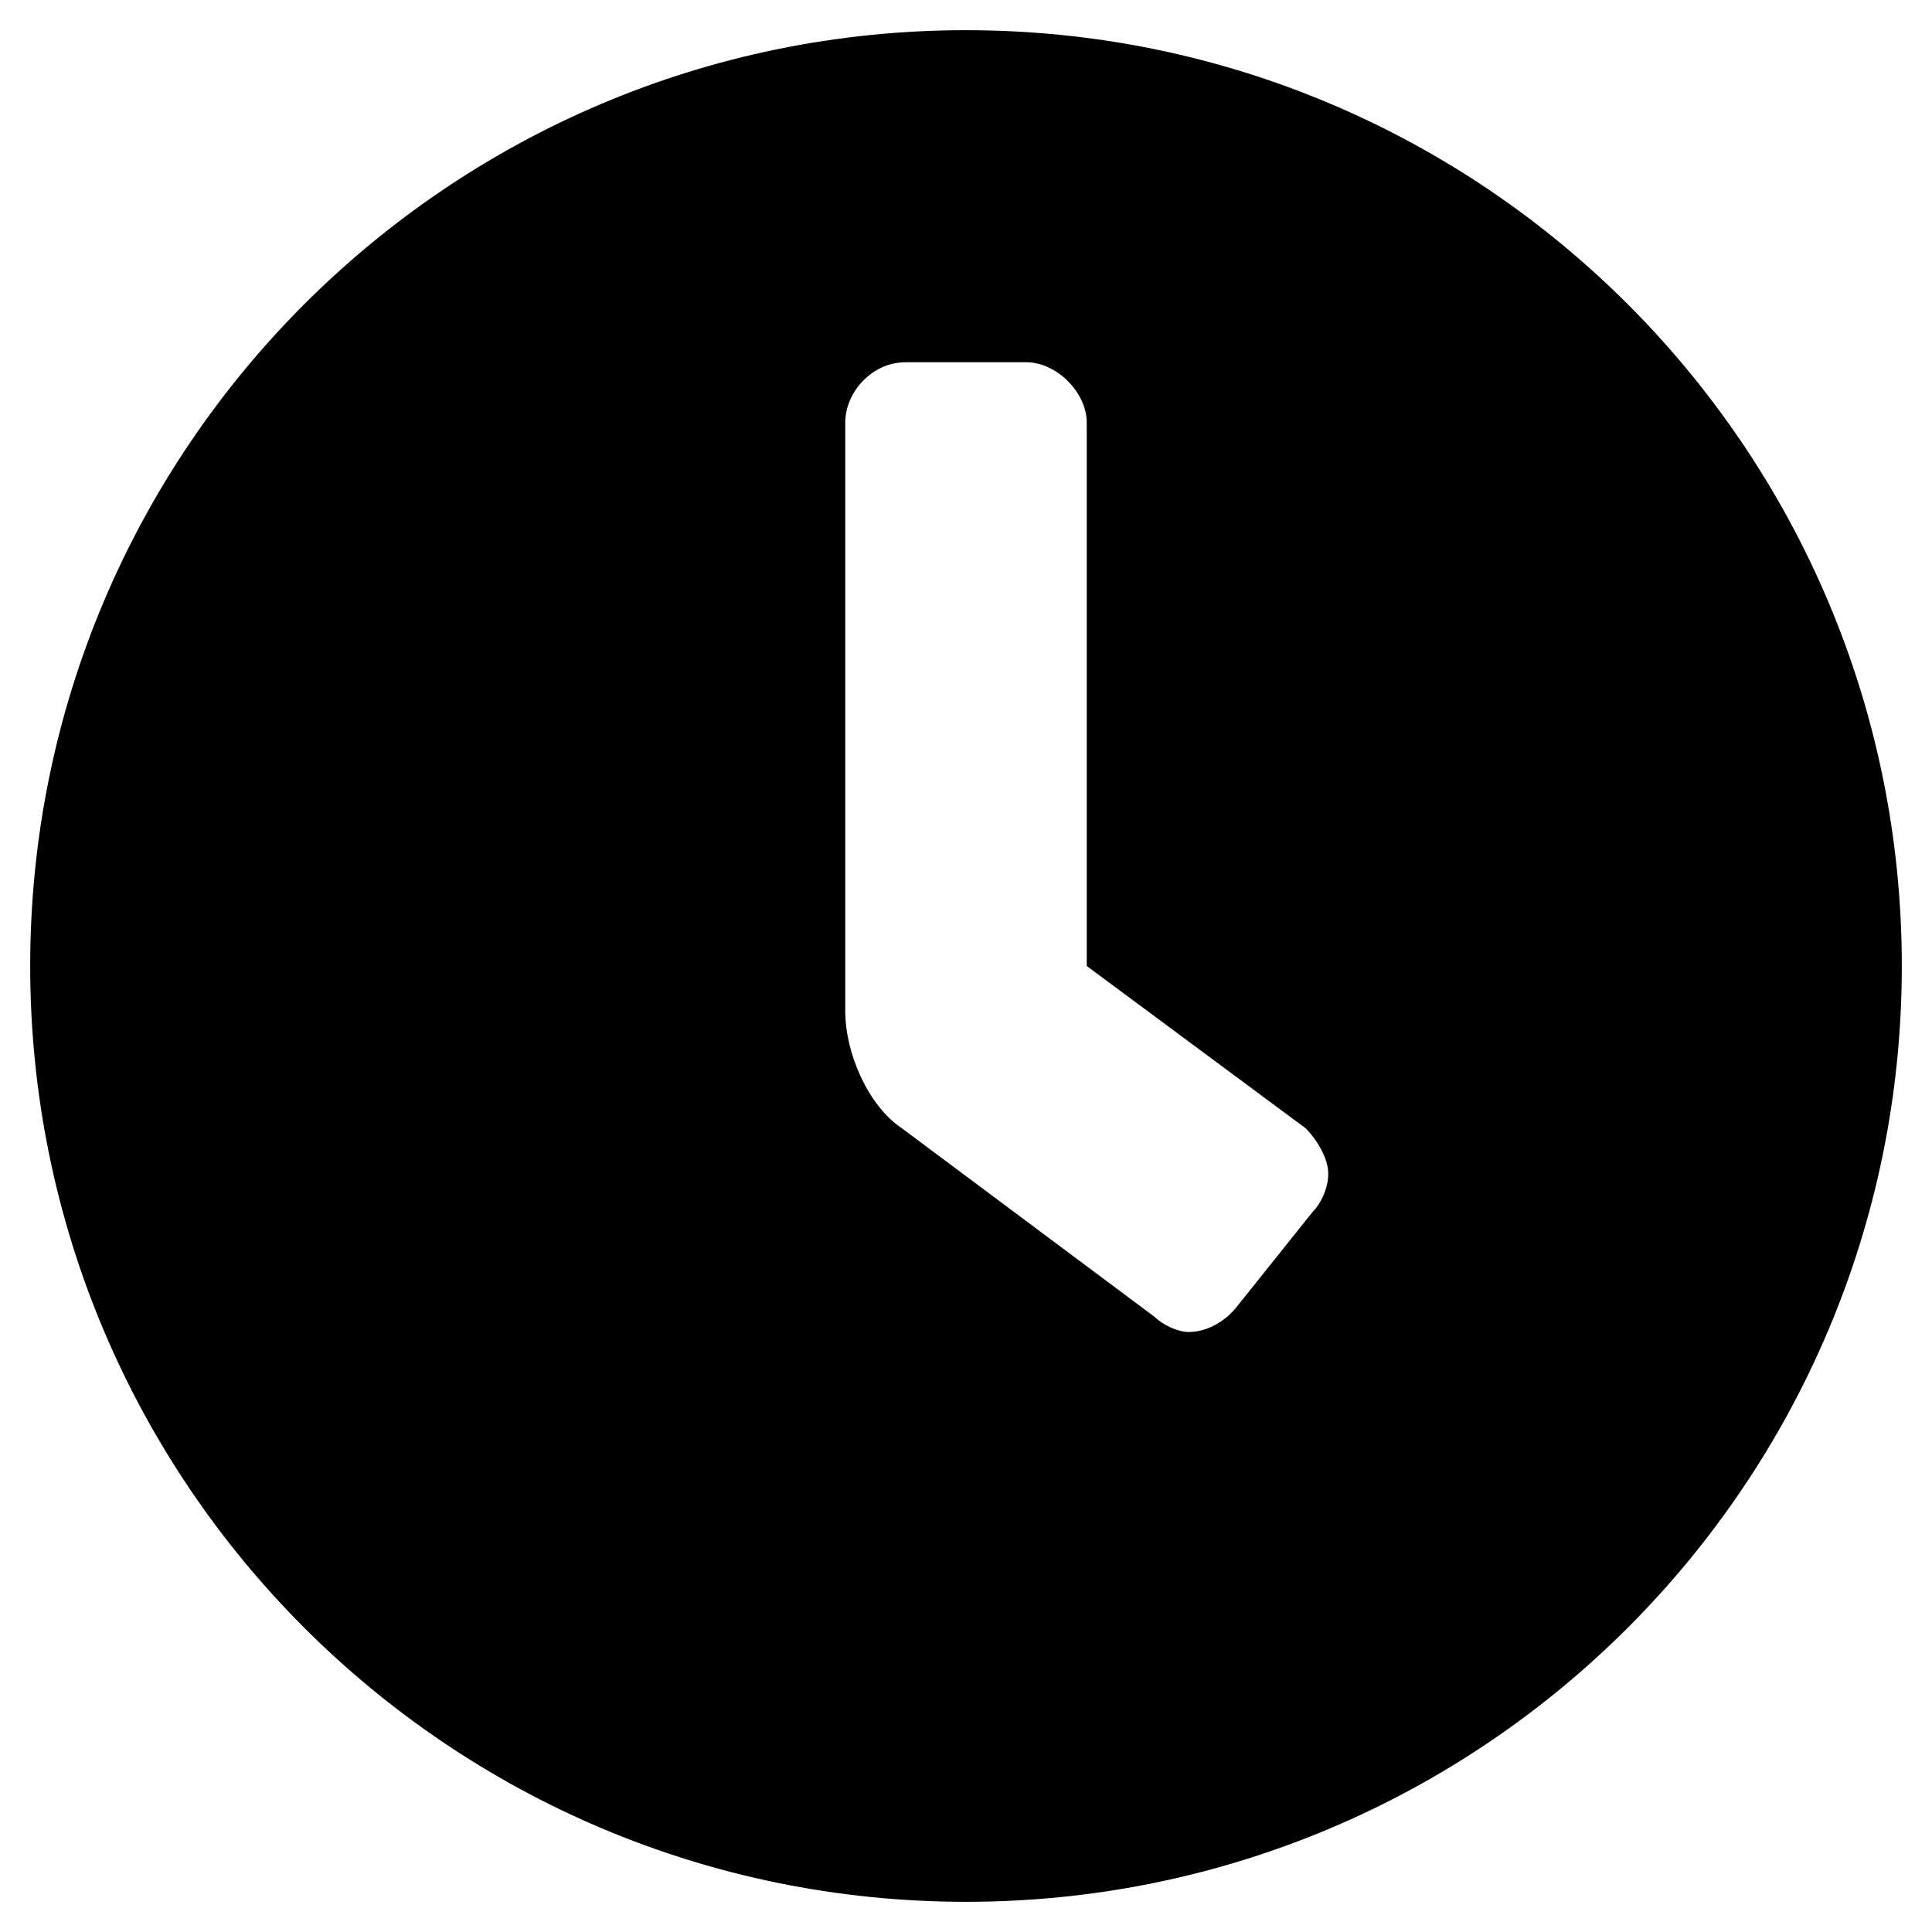
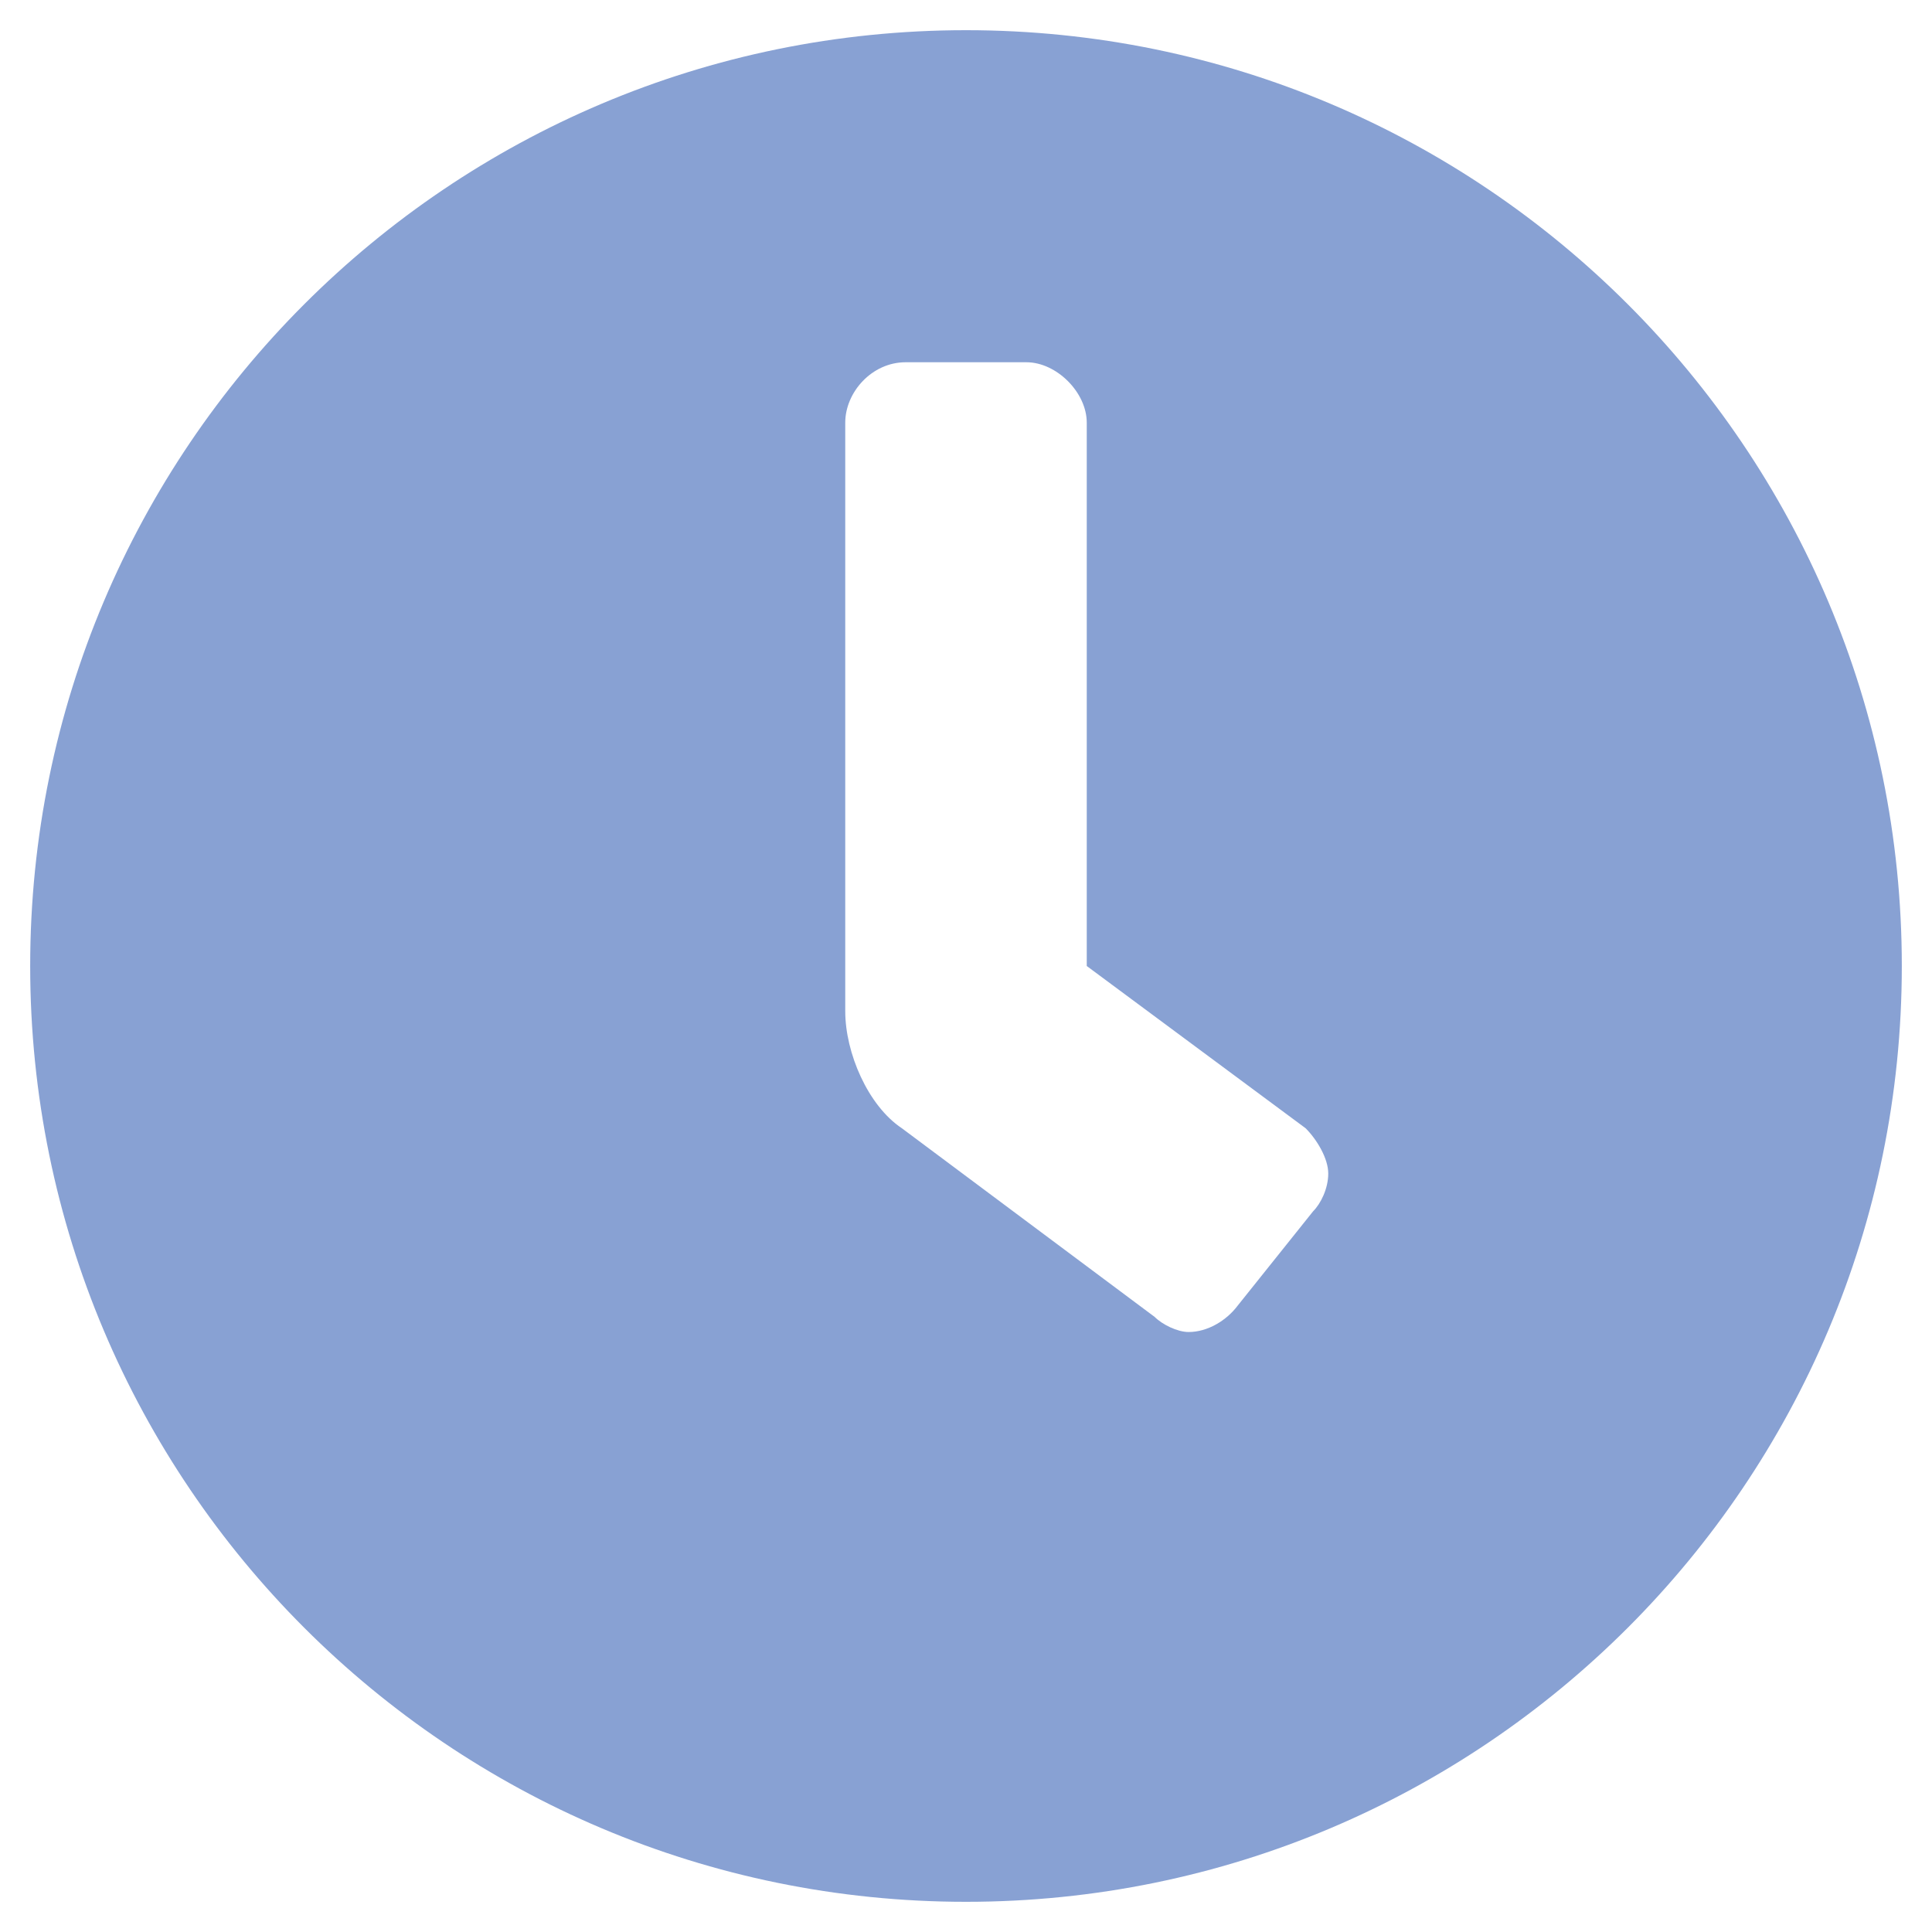
<svg xmlns="http://www.w3.org/2000/svg" width="56" height="56" viewBox="0 0 56 56" fill="none">
-   <path d="M28 0.875C42.984 0.875 55.125 13.016 55.125 28C55.125 42.984 42.984 55.125 28 55.125C13.016 55.125 0.875 42.984 0.875 28C0.875 13.016 13.016 0.875 28 0.875ZM38.062 35.109C38.281 34.891 38.5 34.453 38.5 34.016C38.5 33.578 38.172 33.031 37.844 32.703L31.5 28V12.25C31.5 11.375 30.625 10.5 29.75 10.5H26.25C25.266 10.5 24.5 11.375 24.5 12.25V29.312C24.5 30.516 25.156 32.047 26.141 32.703L33.469 38.172C33.688 38.391 34.125 38.609 34.453 38.609C35 38.609 35.547 38.281 35.875 37.844L38.062 35.109Z" fill="black" />
+   <path d="M28 0.875C42.984 0.875 55.125 13.016 55.125 28C55.125 42.984 42.984 55.125 28 55.125C13.016 55.125 0.875 42.984 0.875 28C0.875 13.016 13.016 0.875 28 0.875ZM38.062 35.109C38.281 34.891 38.5 34.453 38.5 34.016C38.5 33.578 38.172 33.031 37.844 32.703L31.5 28V12.25C31.5 11.375 30.625 10.5 29.75 10.5H26.25C25.266 10.5 24.5 11.375 24.5 12.25V29.312C24.5 30.516 25.156 32.047 26.141 32.703L33.469 38.172C33.688 38.391 34.125 38.609 34.453 38.609C35 38.609 35.547 38.281 35.875 37.844L38.062 35.109Z" fill="#88a1d3" />
</svg>
